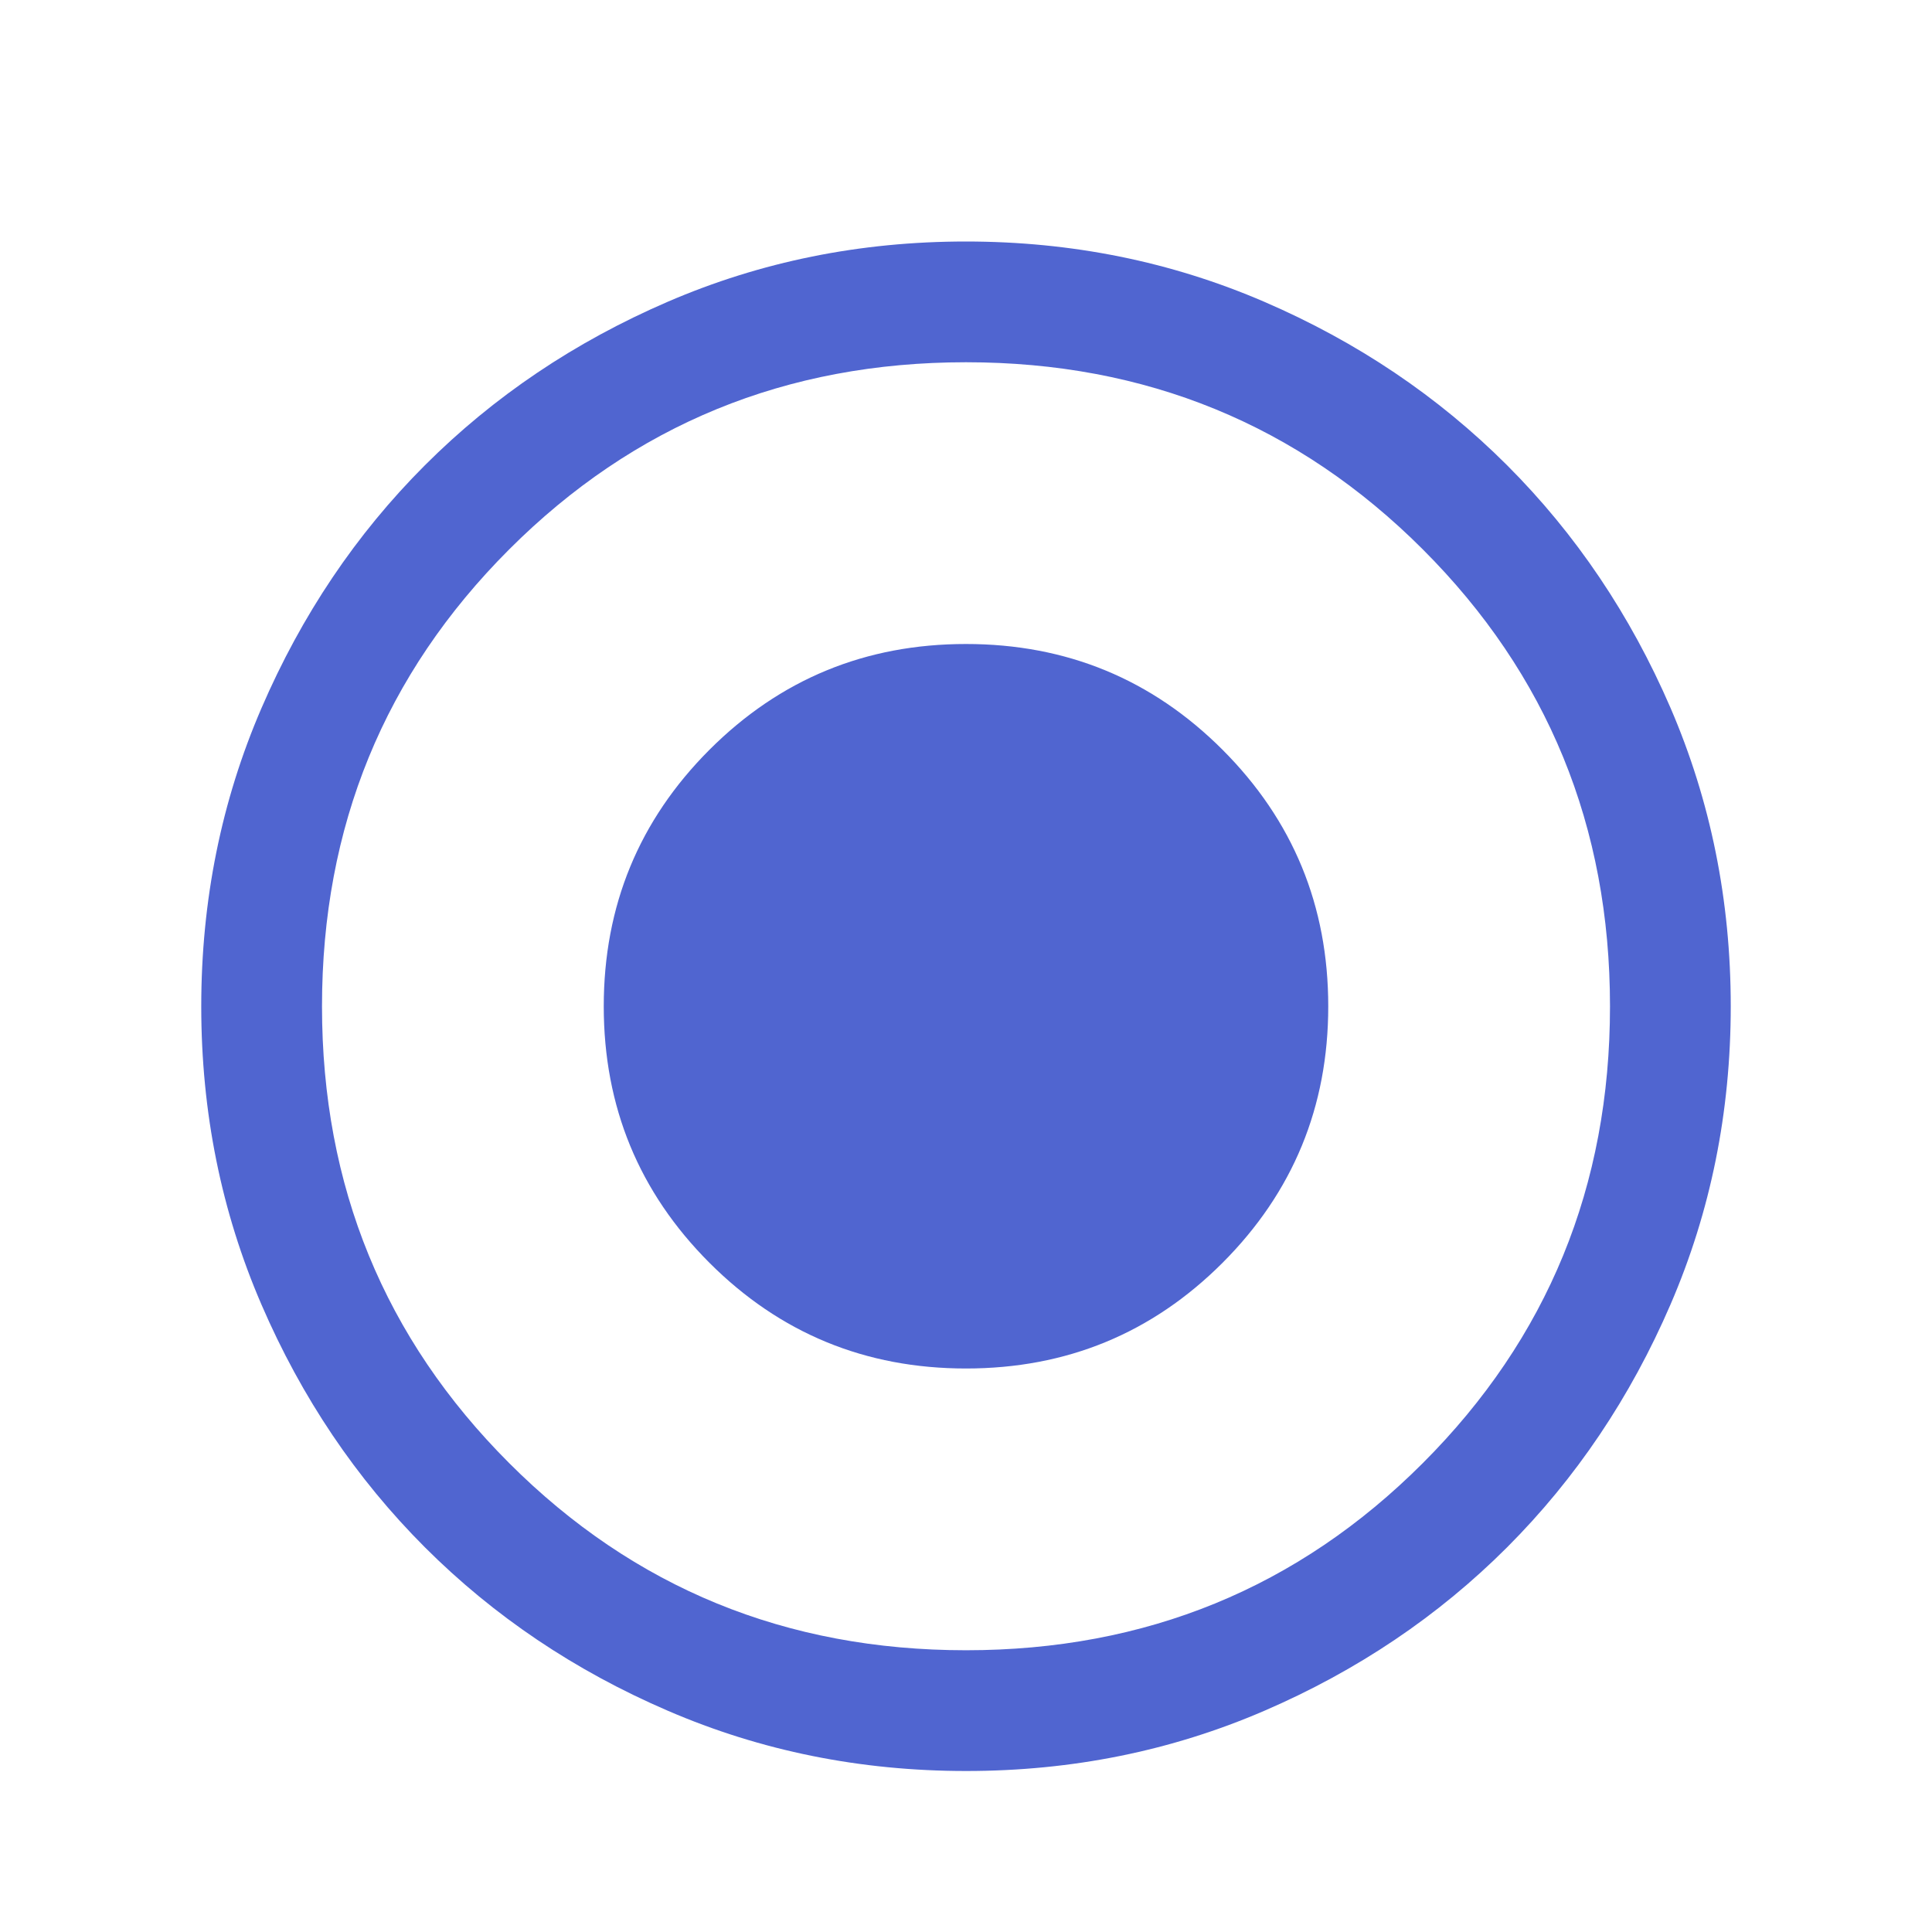
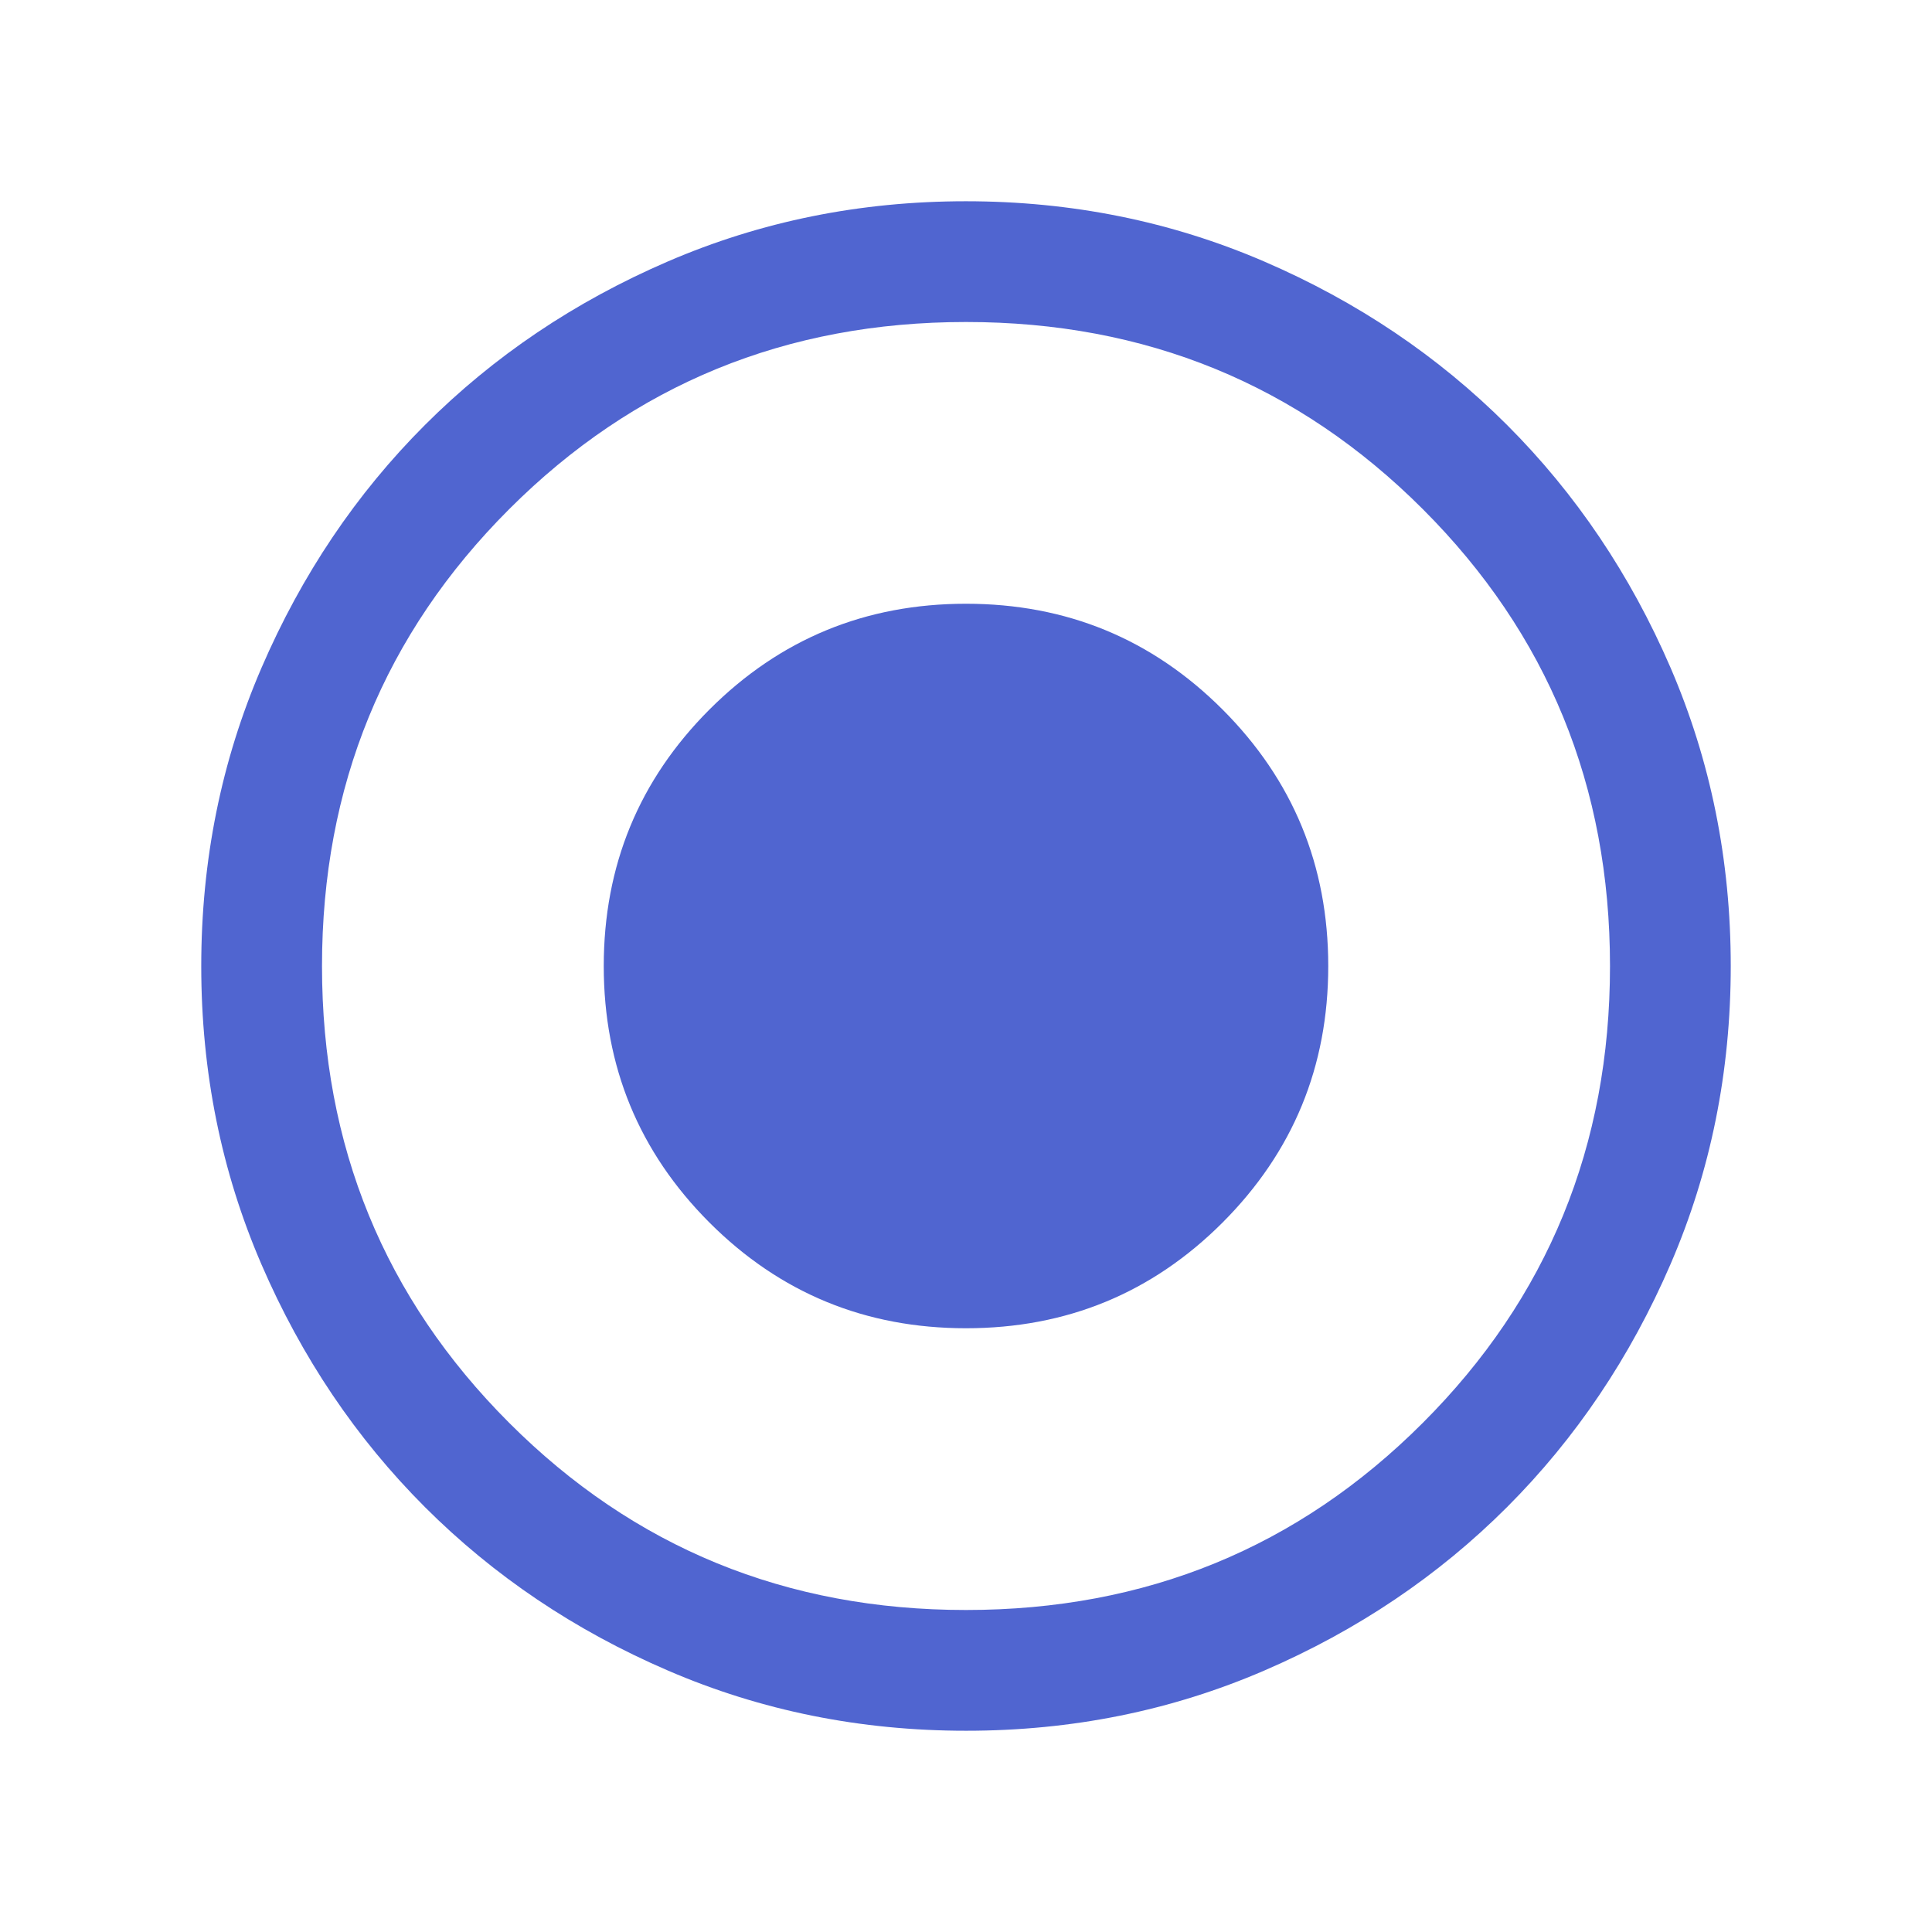
<svg xmlns="http://www.w3.org/2000/svg" width="24" height="24" viewBox="0 0 24 24" fill="none">
-   <mask id="mask0_4307_163004" style="mask-type:alpha" maskUnits="userSpaceOnUse" x="0" y="0" width="24" height="24">
-     <rect y="0.5" width="24" height="24" fill="#D9D9D9" />
+   <mask id="mask0_4307_163004" style="mask-type:alpha" maskUnits="userSpaceOnUse" x="0" y="0" width="24" height="25">
+     <rect y="0" width="24" height="24" fill="#D9D9D9" />
  </mask>
  <g mask="url(#mask0_4307_163004)">
-     <path d="M12 17C13.249 17 14.311 16.563 15.187 15.687C16.062 14.811 16.5 13.749 16.5 12.501C16.5 11.252 16.062 10.19 15.187 9.314C14.311 8.438 13.249 8 12 8C10.751 8 9.689 8.438 8.813 9.314C7.938 10.19 7.5 11.252 7.5 12.501C7.5 13.749 7.938 14.811 8.813 15.687C9.689 16.563 10.751 17 12 17ZM12.002 22C10.688 22 9.453 21.751 8.297 21.252C7.14 20.754 6.135 20.077 5.279 19.222C4.424 18.367 3.747 17.362 3.248 16.206C2.749 15.051 2.5 13.816 2.5 12.502C2.5 11.188 2.749 9.953 3.248 8.797C3.747 7.641 4.423 6.635 5.278 5.78C6.133 4.925 7.138 4.248 8.294 3.749C9.45 3.25 10.684 3 11.998 3C13.312 3 14.547 3.25 15.703 3.748C16.86 4.247 17.865 4.924 18.721 5.779C19.576 6.634 20.253 7.639 20.752 8.794C21.25 9.95 21.5 11.185 21.5 12.499C21.5 13.813 21.251 15.048 20.752 16.204C20.253 17.36 19.576 18.366 18.722 19.221C17.867 20.076 16.862 20.753 15.706 21.252C14.55 21.751 13.316 22 12.002 22ZM12 20.5C14.233 20.5 16.125 19.726 17.675 18.175C19.225 16.625 20 14.734 20 12.501C20 10.267 19.225 8.375 17.675 6.825C16.125 5.275 14.233 4.5 12 4.5C9.767 4.5 7.875 5.275 6.325 6.825C4.775 8.375 4 10.267 4 12.501C4 14.734 4.775 16.625 6.325 18.175C7.875 19.726 9.767 20.5 12 20.5Z" fill="#5065D0" />
+     <path d="M12 16.5C13.249 16.5 14.311 16.063 15.187 15.187C16.062 14.311 16.5 13.249 16.5 12.001C16.5 10.752 16.062 9.69 15.187 8.814C14.311 7.938 13.249 7.5 12 7.5C10.751 7.5 9.689 7.938 8.813 8.814C7.938 9.69 7.5 10.752 7.5 12.001C7.5 13.249 7.938 14.311 8.813 15.187C9.689 16.063 10.751 16.5 12 16.5ZM12.002 21.5C10.688 21.5 9.453 21.251 8.297 20.752C7.14 20.254 6.135 19.577 5.279 18.722C4.424 17.867 3.747 16.862 3.248 15.707C2.749 14.551 2.5 13.316 2.5 12.002C2.5 10.688 2.749 9.453 3.248 8.297C3.747 7.141 4.423 6.135 5.278 5.28C6.133 4.425 7.138 3.748 8.294 3.249C9.45 2.75 10.684 2.5 11.998 2.5C13.312 2.5 14.547 2.75 15.703 3.248C16.86 3.747 17.865 4.424 18.721 5.279C19.576 6.134 20.253 7.139 20.752 8.294C21.25 9.45 21.5 10.685 21.5 11.999C21.5 13.313 21.251 14.548 20.752 15.704C20.253 16.86 19.576 17.866 18.722 18.721C17.867 19.576 16.862 20.253 15.706 20.752C14.55 21.251 13.316 21.5 12.002 21.5ZM12 20C14.233 20 16.125 19.226 17.675 17.675C19.225 16.125 20 14.234 20 12.001C20 9.767 19.225 7.875 17.675 6.325C16.125 4.775 14.233 4 12 4C9.767 4 7.875 4.775 6.325 6.325C4.775 7.875 4 9.767 4 12.001C4 14.234 4.775 16.125 6.325 17.675C7.875 19.226 9.767 20 12 20Z" fill="#5065D0" />
  </g>
</svg>
